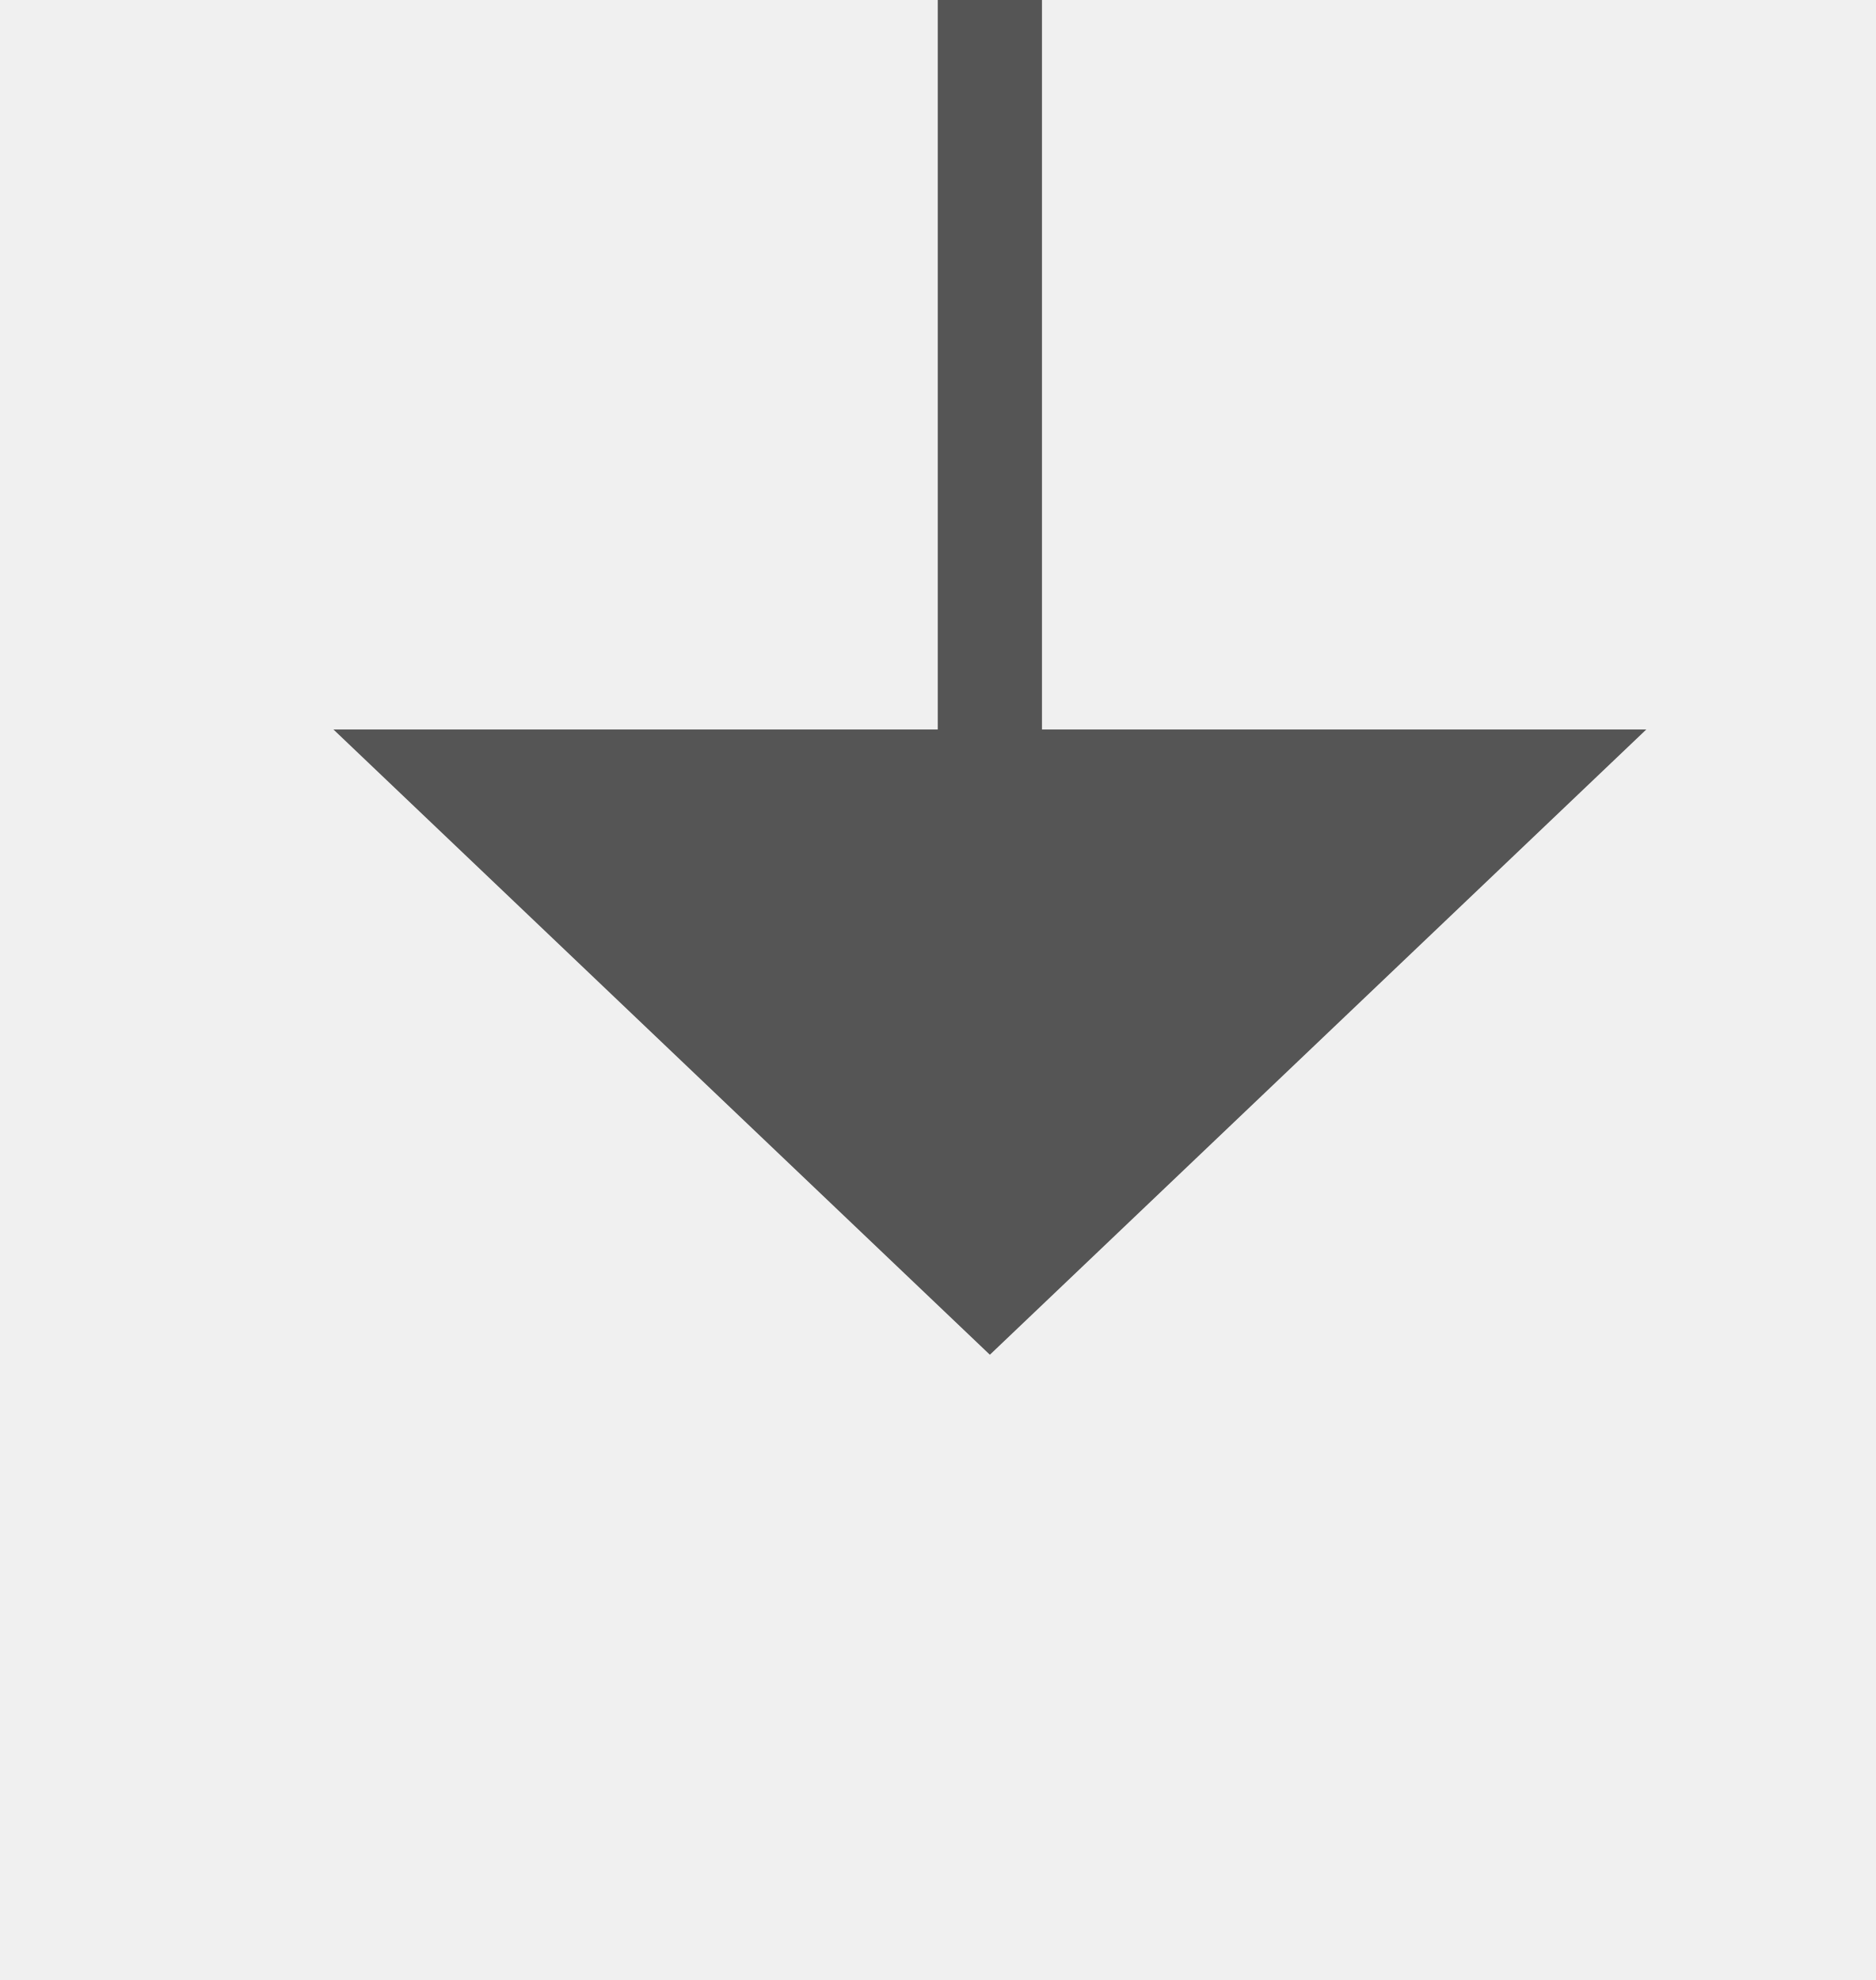
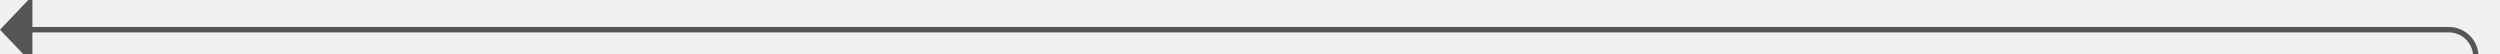
- <svg xmlns="http://www.w3.org/2000/svg" version="1.1" width="18px" height="19px" preserveAspectRatio="xMidYMin meet" viewBox="805 1570  16 19">
-   <defs>
-     <mask fill="white" id="clip224">
-       <path d="M 783.5 1520  L 842.5 1520  L 842.5 1545  L 783.5 1545  Z M 783.5 1483  L 842.5 1483  L 842.5 1592  L 783.5 1592  Z " fill-rule="evenodd" />
-     </mask>
-   </defs>
-   <path d="M 813.5 1520  L 813.5 1483  M 813.5 1545  L 813.5 1578  " stroke-width="1" stroke="#555555" fill="none" />
-   <path d="M 807.2 1577  L 813.5 1583  L 819.8 1577  L 807.2 1577  Z " fill-rule="nonzero" fill="#555555" stroke="none" mask="url(#clip224)" />
+ <svg xmlns="http://www.w3.org/2000/svg" version="1.1" width="463px" height="10px" preserveAspectRatio="xMinYMid meet" viewBox="355 446  463 8">
+   <path d="M 813.5 798  L 813.5 455  A 5 5 0 0 0 808.5 450.5 L 360 450.5  " stroke-width="1" stroke="#555555" fill="none" />
+   <path d="M 361 444.2  L 355 450.5  L 361 456.8  L 361 444.2  Z " fill-rule="nonzero" fill="#555555" stroke="none" />
</svg>
